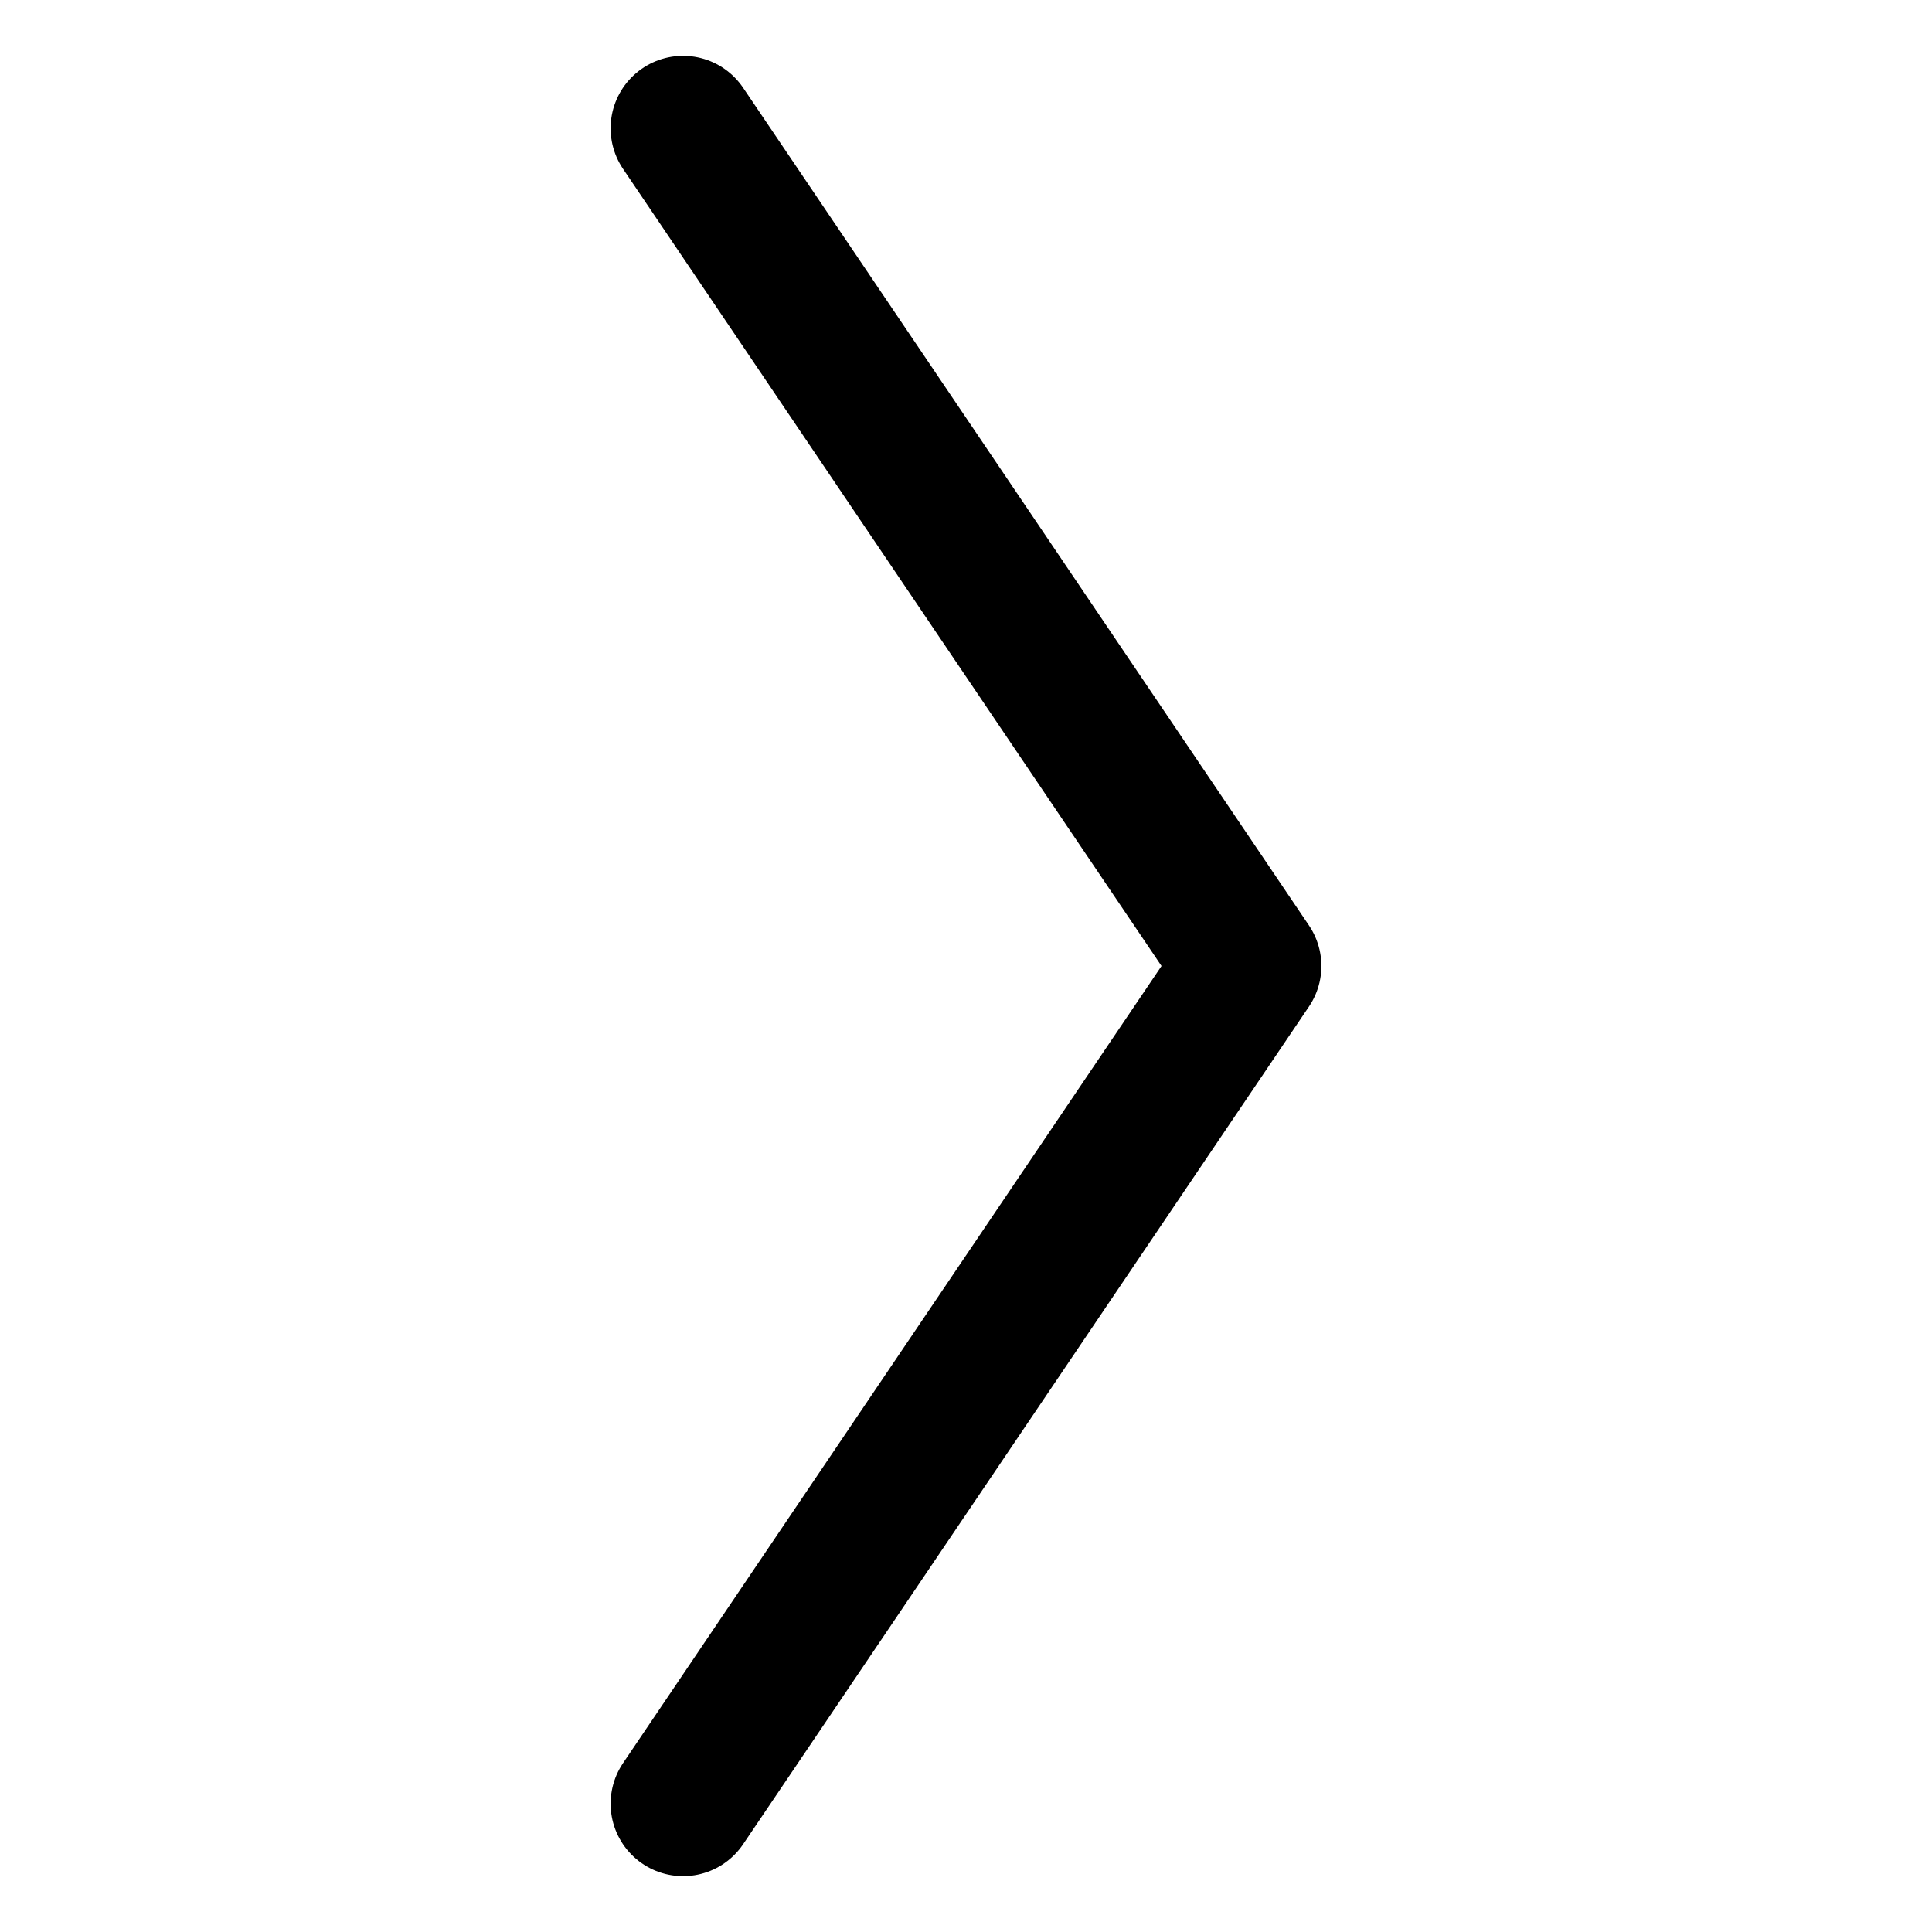
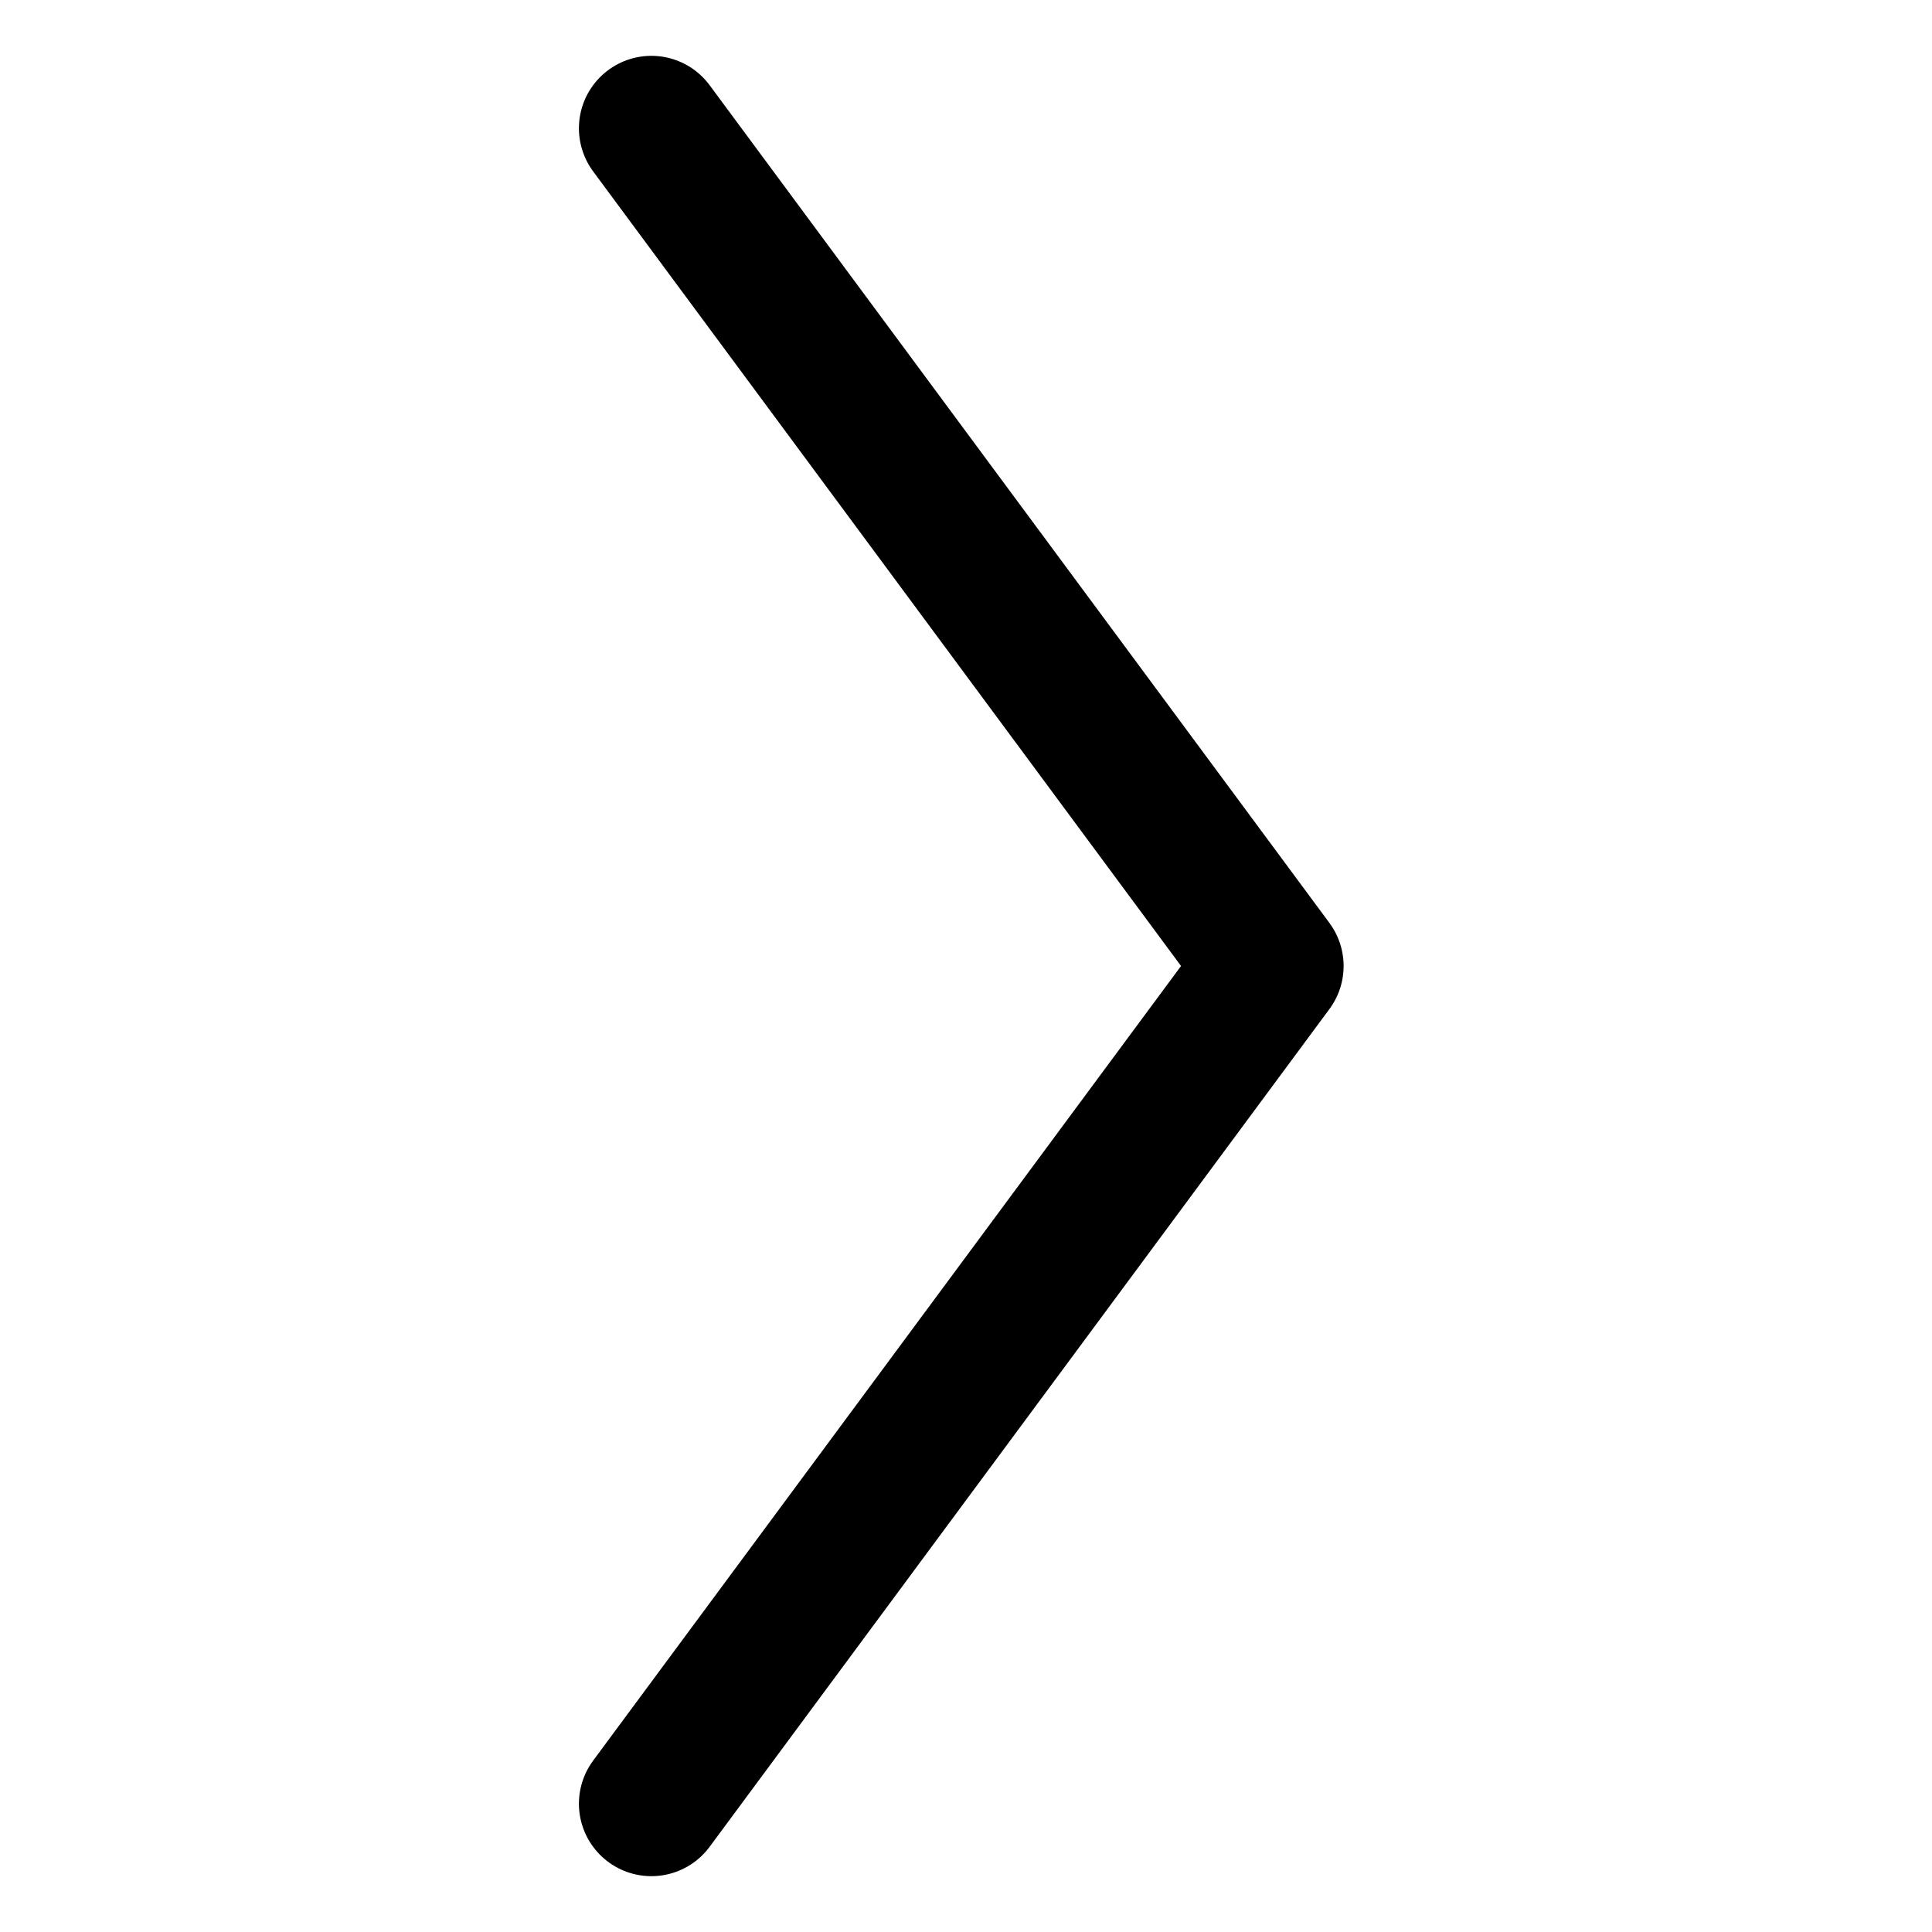
<svg xmlns="http://www.w3.org/2000/svg" width="20" height="20" viewBox="0 0 20 20" fill="none" data-fui-icon="true">
-   <path d="M7.071 1.328L12.929 10L7.071 18.672" stroke="currentColor" stroke-width="1.5" stroke-linecap="round" stroke-linejoin="round" />
+   <path d="M6.743 1.328L13.159 10L6.743 18.672" stroke="currentColor" stroke-width="1.5" stroke-linecap="round" stroke-linejoin="round" />
</svg>
